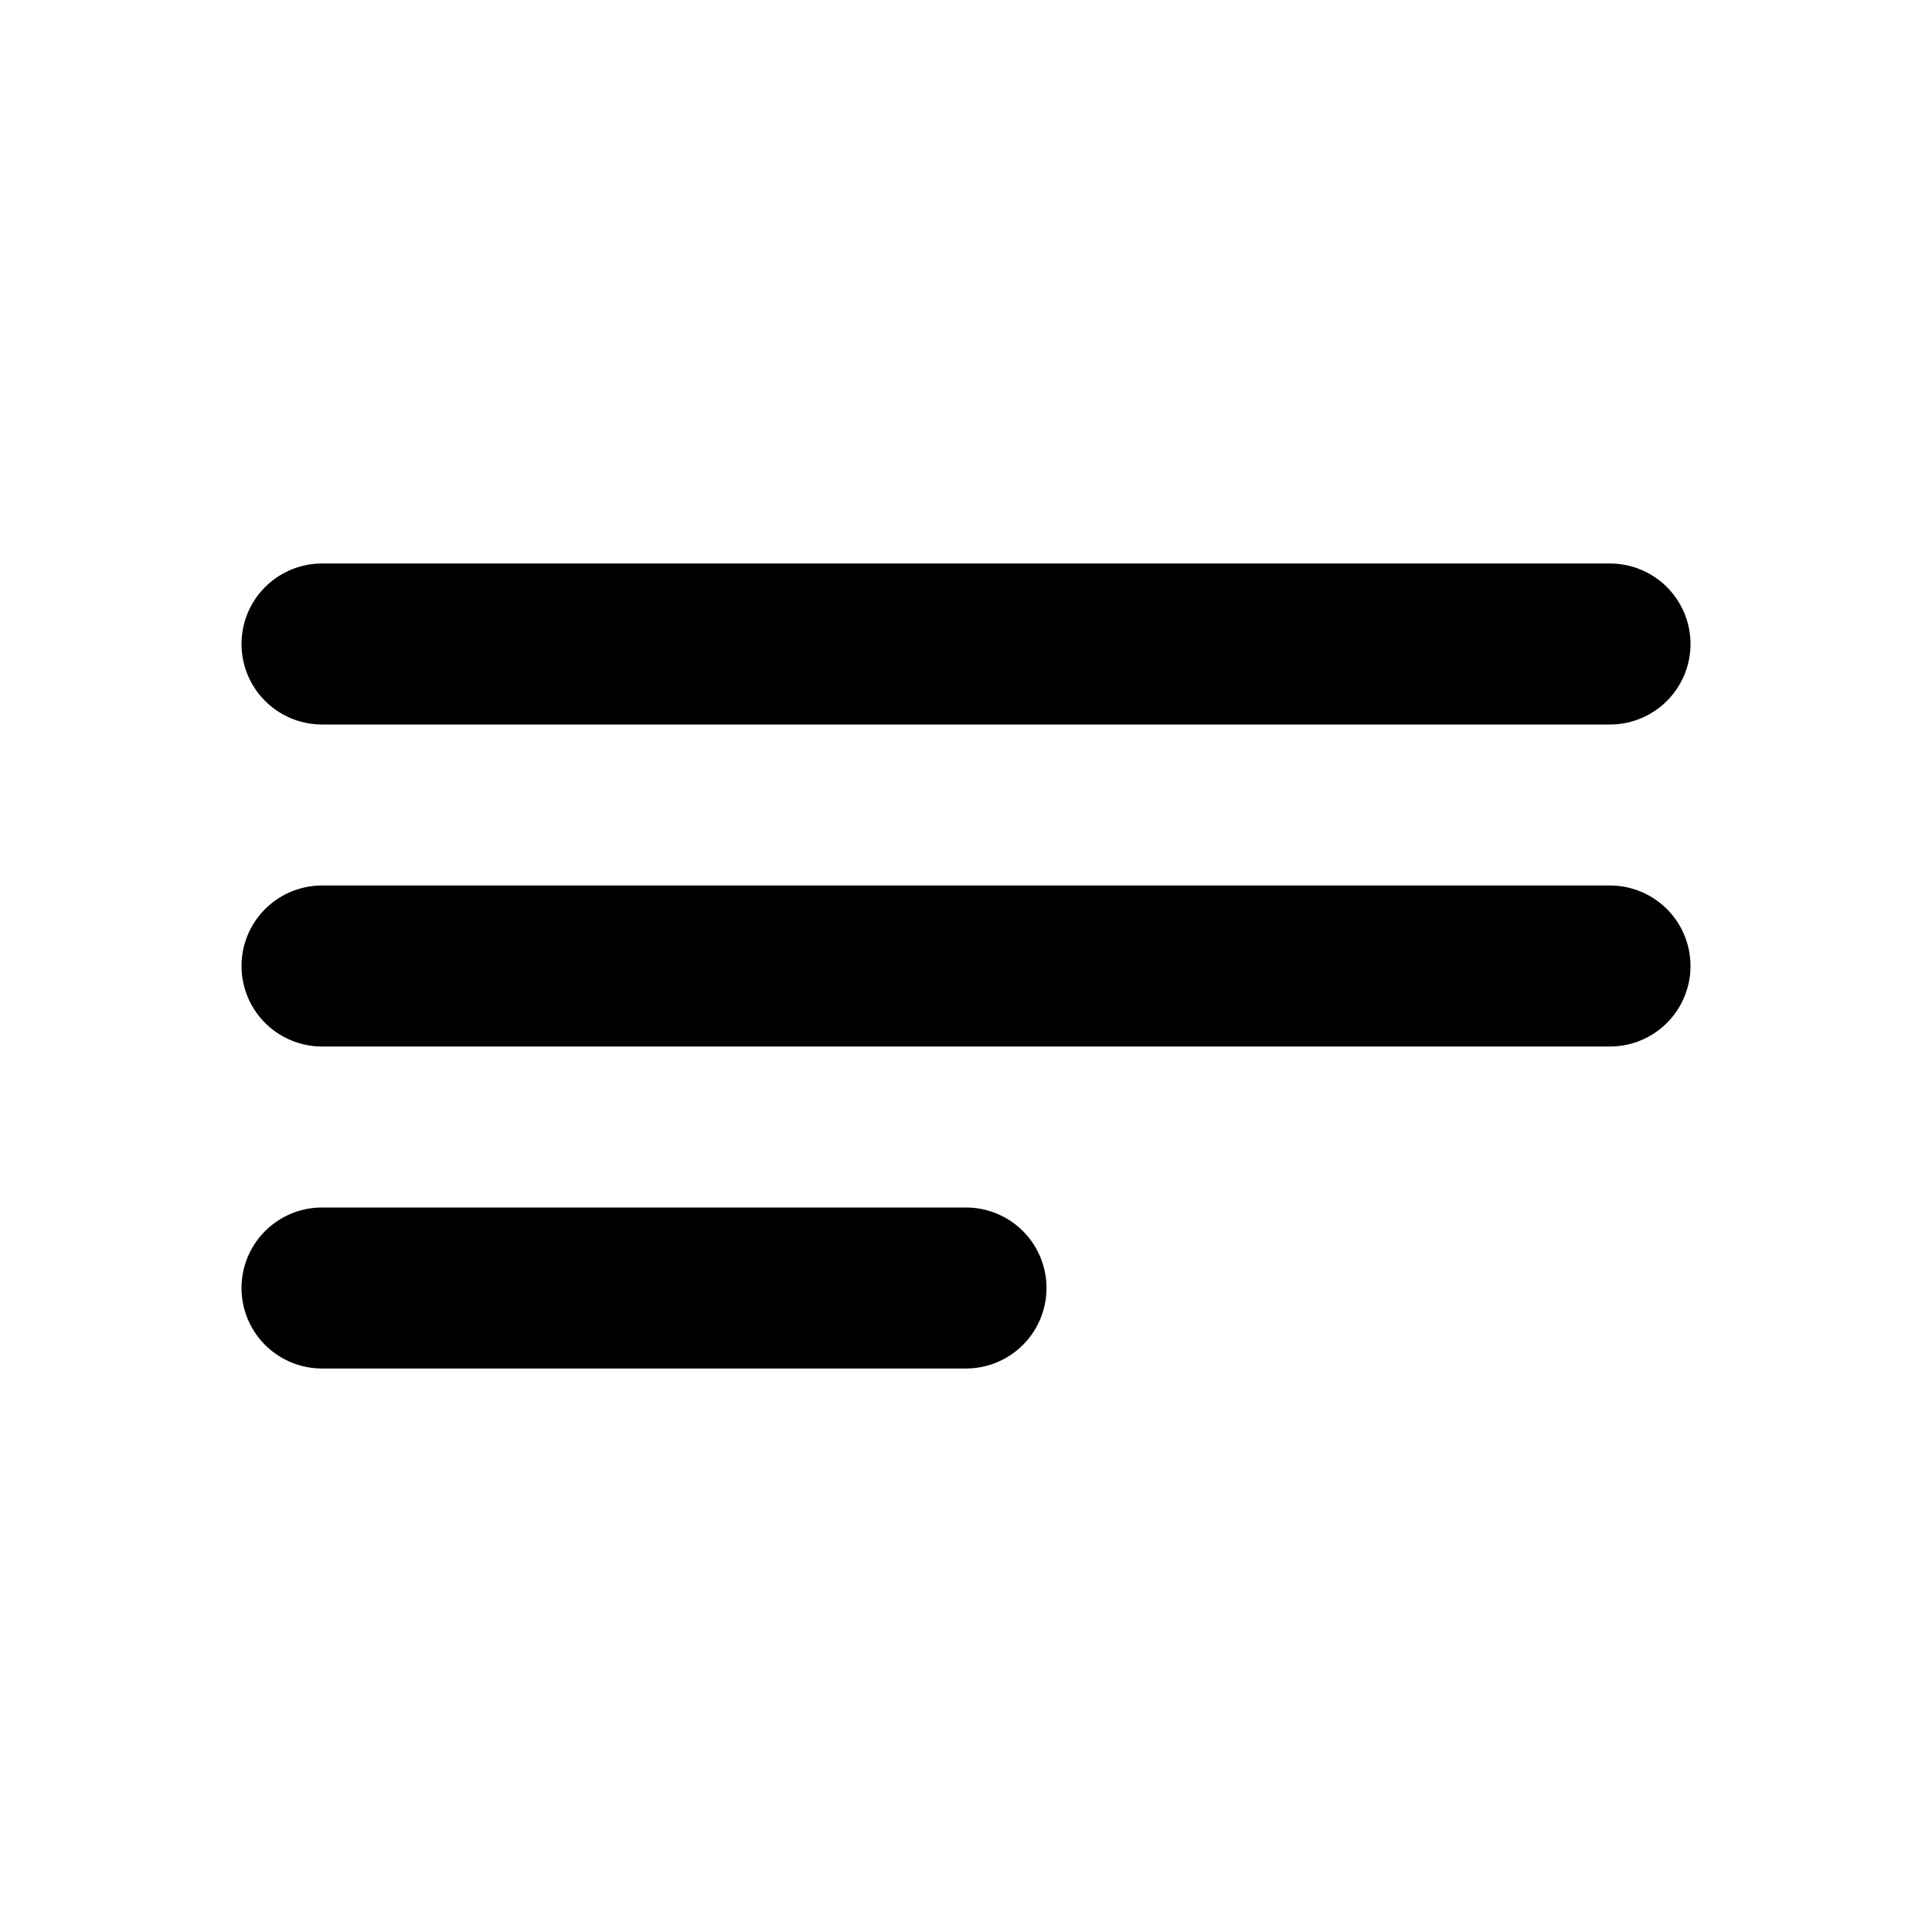
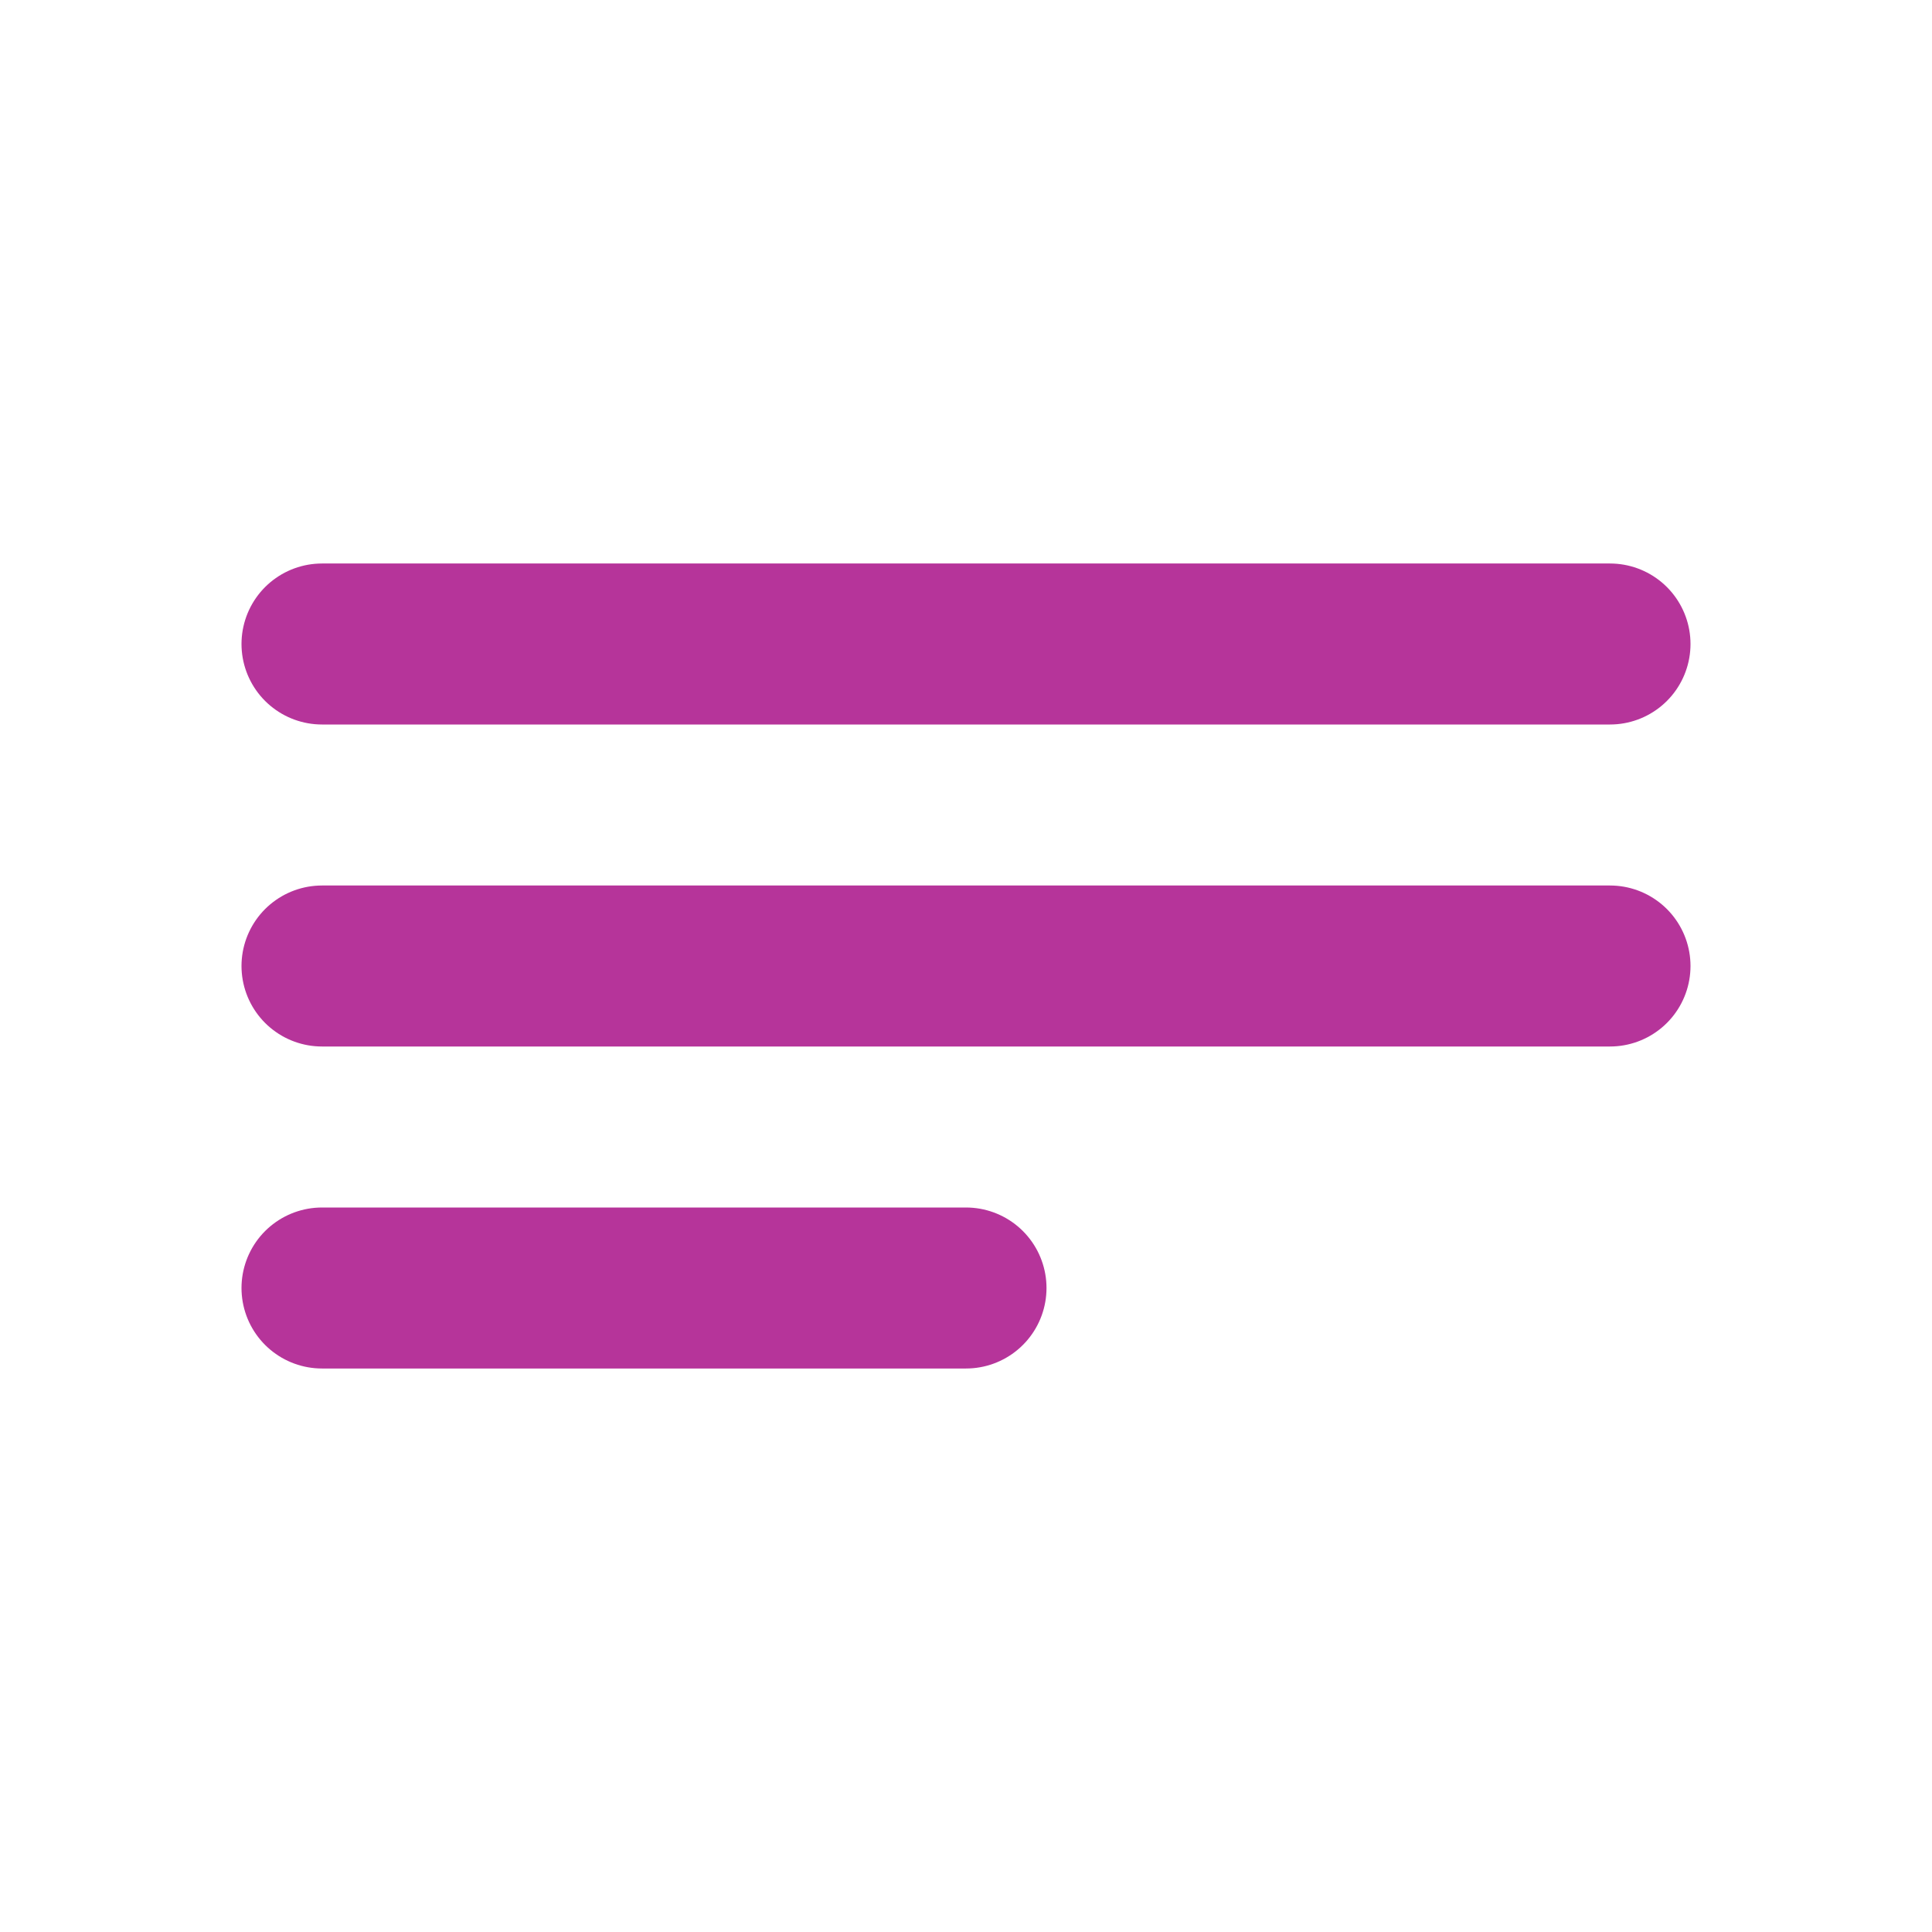
- <svg xmlns="http://www.w3.org/2000/svg" width="256px" height="256px" viewBox="0 0 24 24" fill="none" stroke="#000">
+ <svg xmlns="http://www.w3.org/2000/svg" width="256px" height="256px" viewBox="0 0 24 24" fill="none" stroke="#B6349A">
  <g id="SVGRepo_bgCarrier" stroke-width="0" />
  <g id="SVGRepo_tracerCarrier" stroke-linecap="round" stroke-linejoin="round" stroke="#CCCCCC" stroke-width="0.288" />
  <g id="SVGRepo_iconCarrier">
-     <path d="M4 12H20M4 8H20M4 16H12" stroke="#000" stroke-width="2" stroke-linecap="round" stroke-linejoin="round" />
+     <path d="M4 12H20M4 8H20M4 16H12" stroke="#B6349A" stroke-width="2" stroke-linecap="round" stroke-linejoin="round" />
  </g>
</svg>
